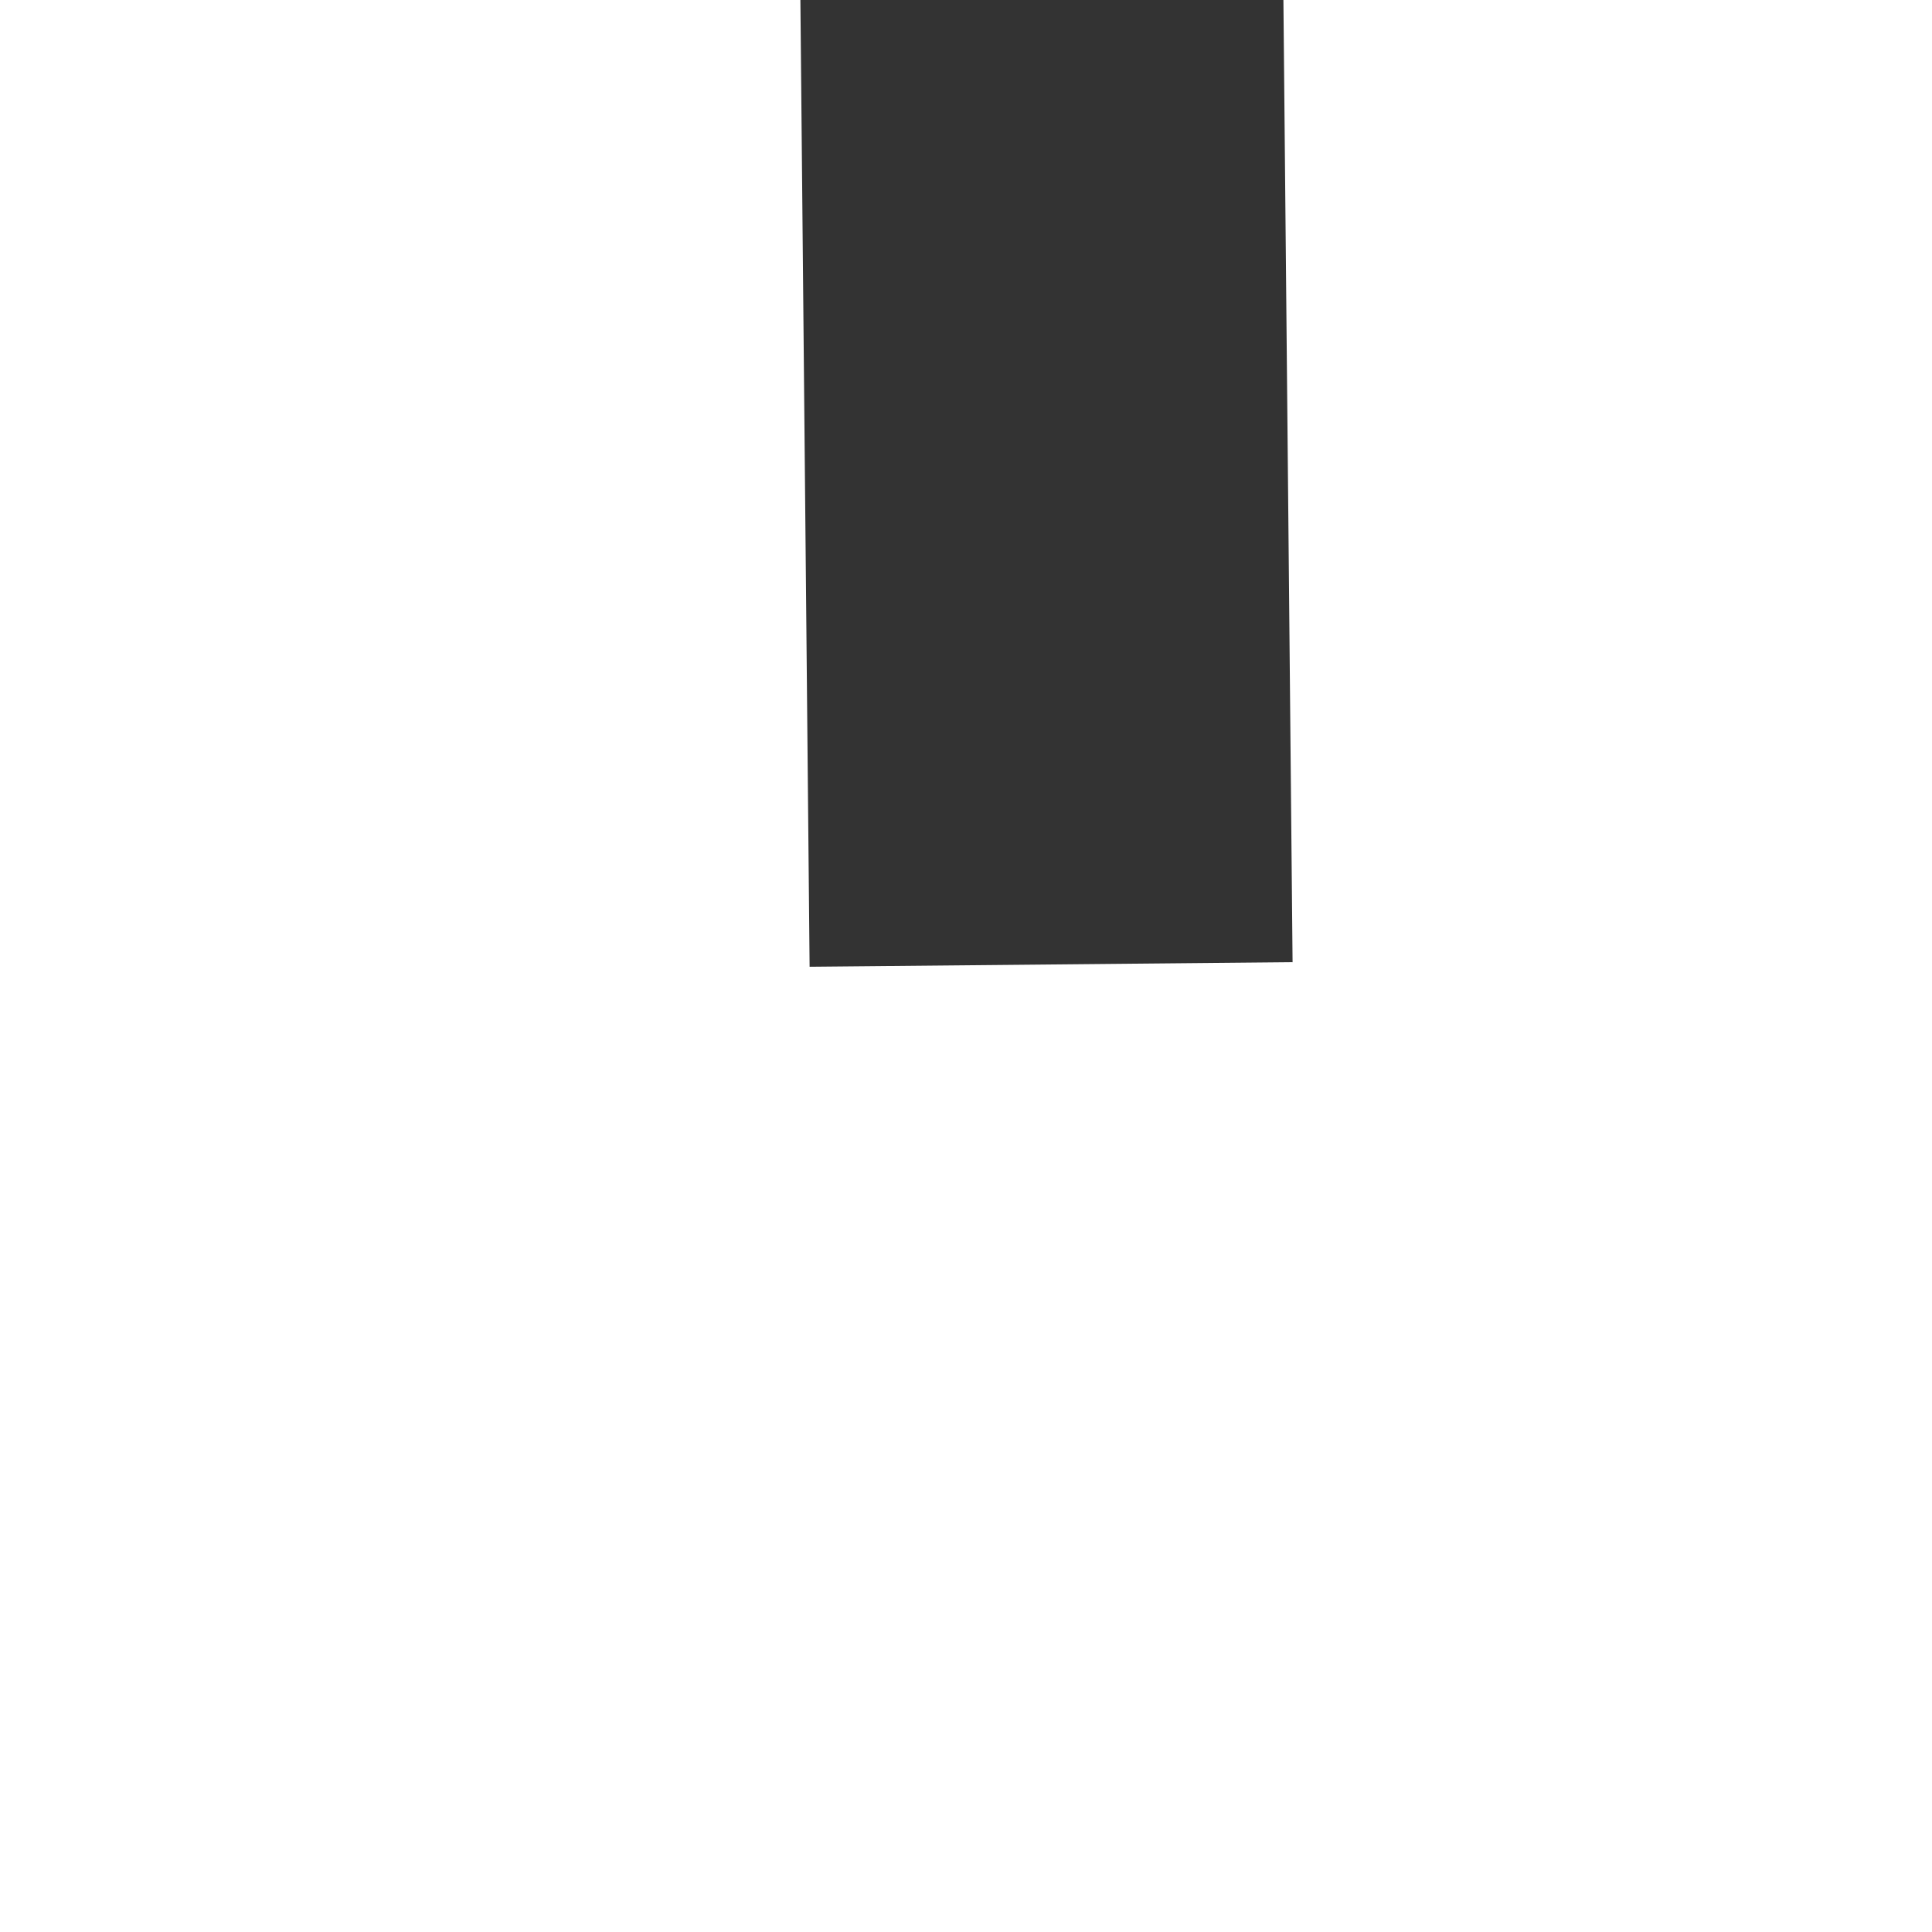
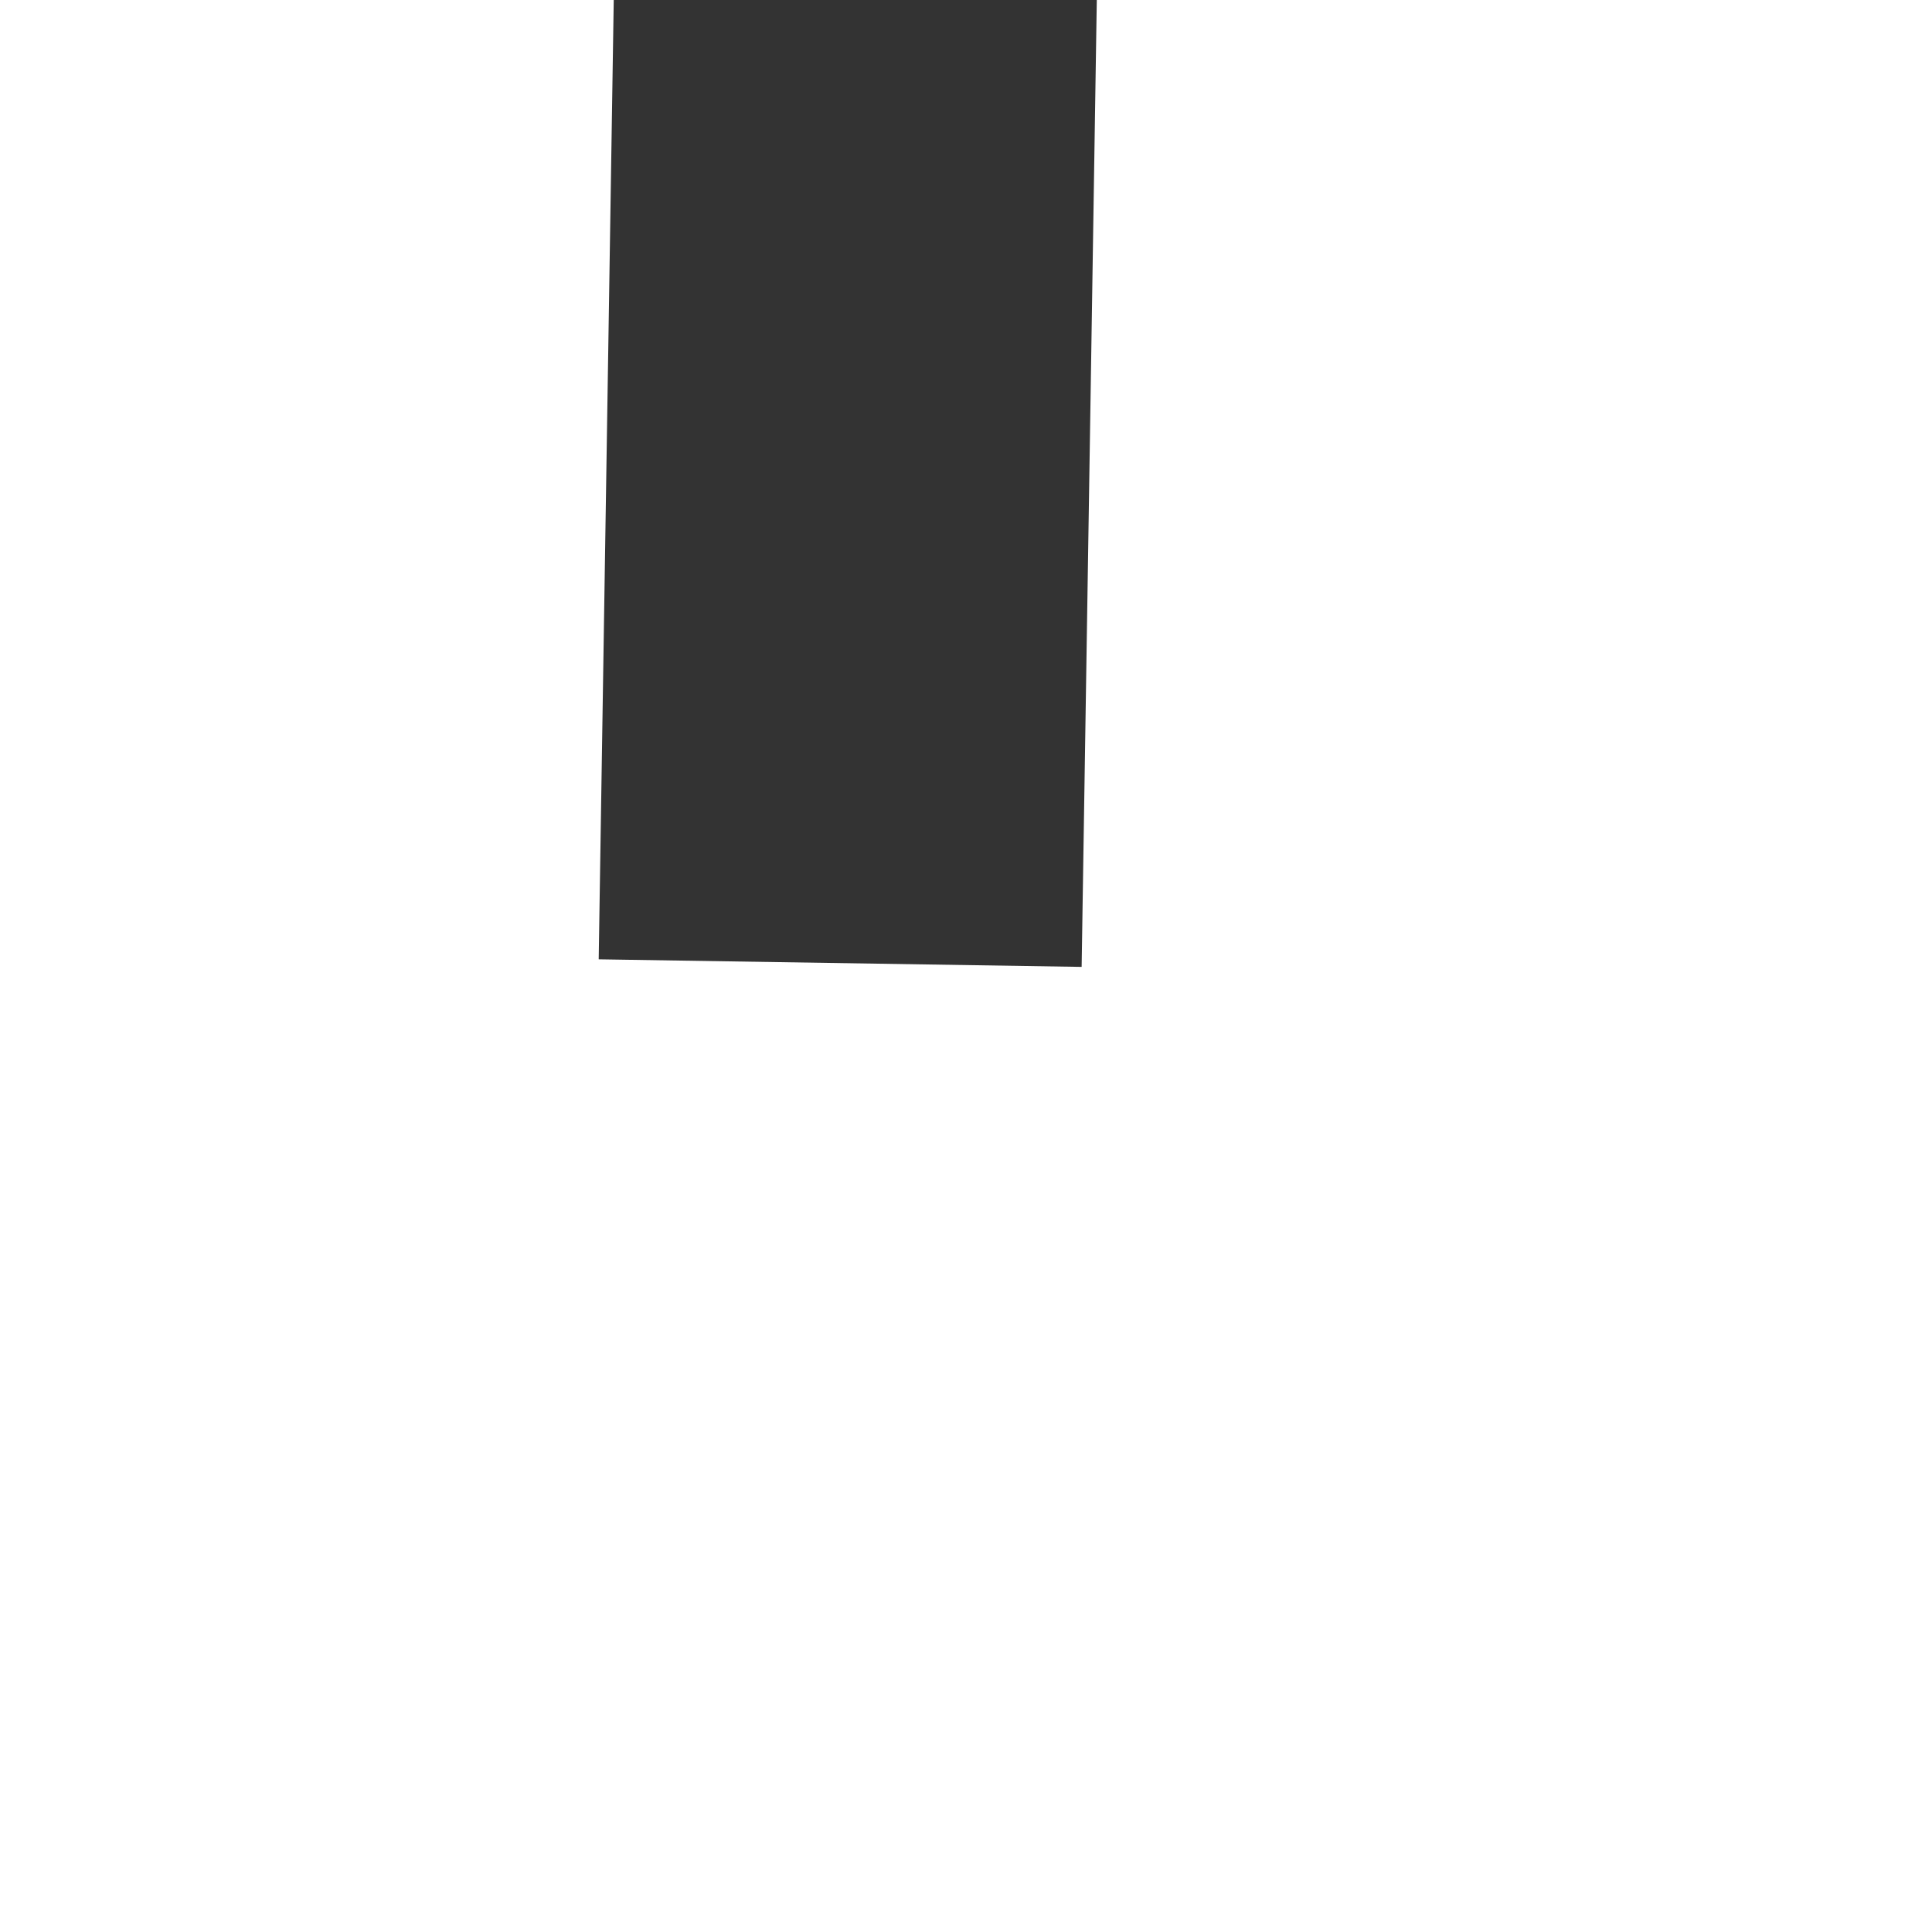
- <svg xmlns="http://www.w3.org/2000/svg" version="1.1" width="4px" height="4px" preserveAspectRatio="xMinYMid meet" viewBox="24 463  4 2">
-   <path d="M 20.697 328.159  A 15.24 15.24 0 0 0 23.267 326.748 A 5.67 5.67 0 0 0 25.5 324.333 A 5.67 5.67 0 0 0 27.733 326.748 A 15.24 15.24 0 0 0 30.303 328.159 L 30.697 327.241  A 14.24 14.24 0 0 1 28.267 325.902 A 4.67 4.67 0 0 1 25.993 322.618 A 0.5 0.5 0 0 0 25.5 322.2 A 0.5 0.5 0 0 0 25.007 322.618 A 4.67 4.67 0 0 1 22.733 325.902 A 14.24 14.24 0 0 1 20.303 327.241 L 20.697 328.159  Z " fill-rule="nonzero" fill="#333333" stroke="none" transform="matrix(0.9999547 -0.009523378 0.009523378 0.9999547 -3.741531 0.260668 )" />
-   <path d="M 25.5 322  L 25.5 464  " stroke-width="1" stroke="#333333" fill="none" transform="matrix(0.9999547 -0.009523378 0.009523378 0.9999547 -3.741531 0.260668 )" />
+ <svg xmlns="http://www.w3.org/2000/svg" version="1.1" width="4px" height="4px" preserveAspectRatio="xMinYMid meet" viewBox="24 309  4 2">
+   <path d="M 21.697 219.159  A 15.24 15.24 0 0 0 24.267 217.748 A 5.67 5.67 0 0 0 26.5 215.333 A 5.67 5.67 0 0 0 28.733 217.748 A 15.24 15.24 0 0 0 31.303 219.159 L 31.697 218.241  A 14.24 14.24 0 0 1 29.267 216.902 A 4.67 4.67 0 0 1 26.993 213.618 A 0.5 0.5 0 0 0 26.5 213.2 A 0.5 0.5 0 0 0 26.007 213.618 A 4.67 4.67 0 0 1 23.733 216.902 A 14.24 14.24 0 0 1 21.303 218.241 L 21.697 219.159  Z " fill-rule="nonzero" fill="#333333" stroke="none" transform="matrix(0.999877 0.01568083 -0.01568083 0.999877 4.103795 -0.3833901 )" />
+   <path d="M 26.5 213  L 26.5 310  " stroke-width="1" stroke="#333333" fill="none" transform="matrix(0.999877 0.01568083 -0.01568083 0.999877 4.103795 -0.3833901 )" />
</svg>
